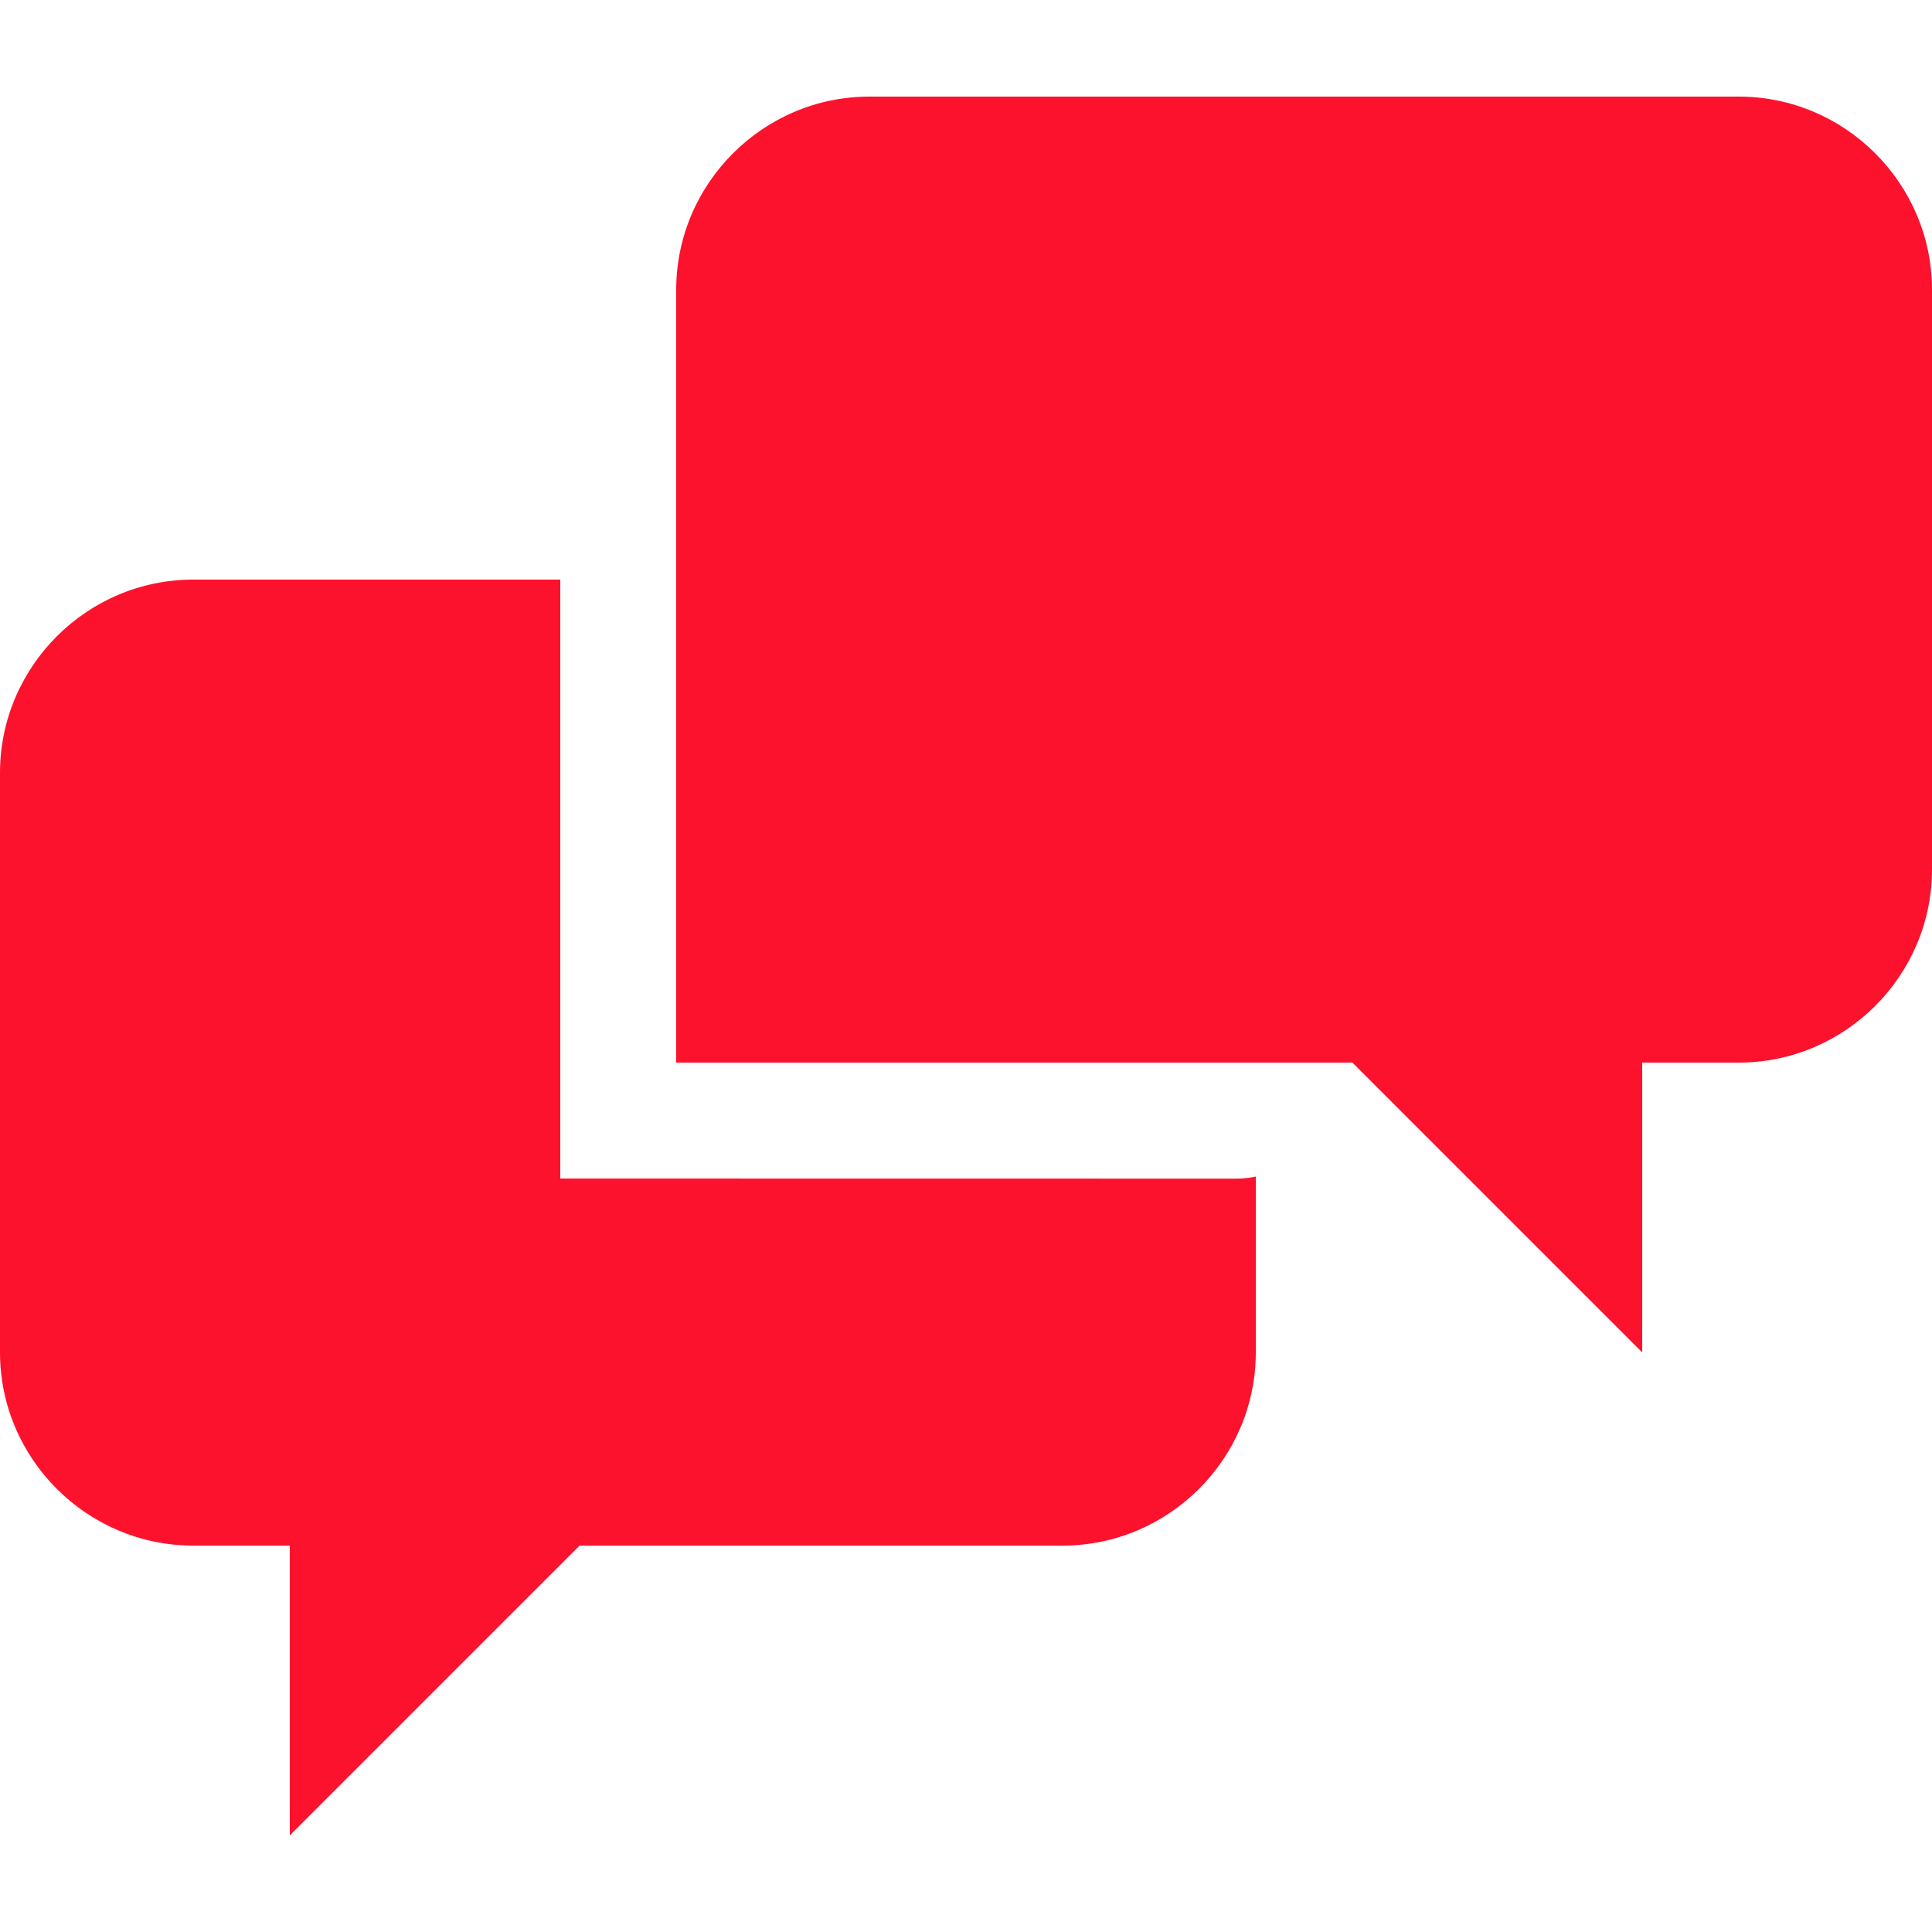
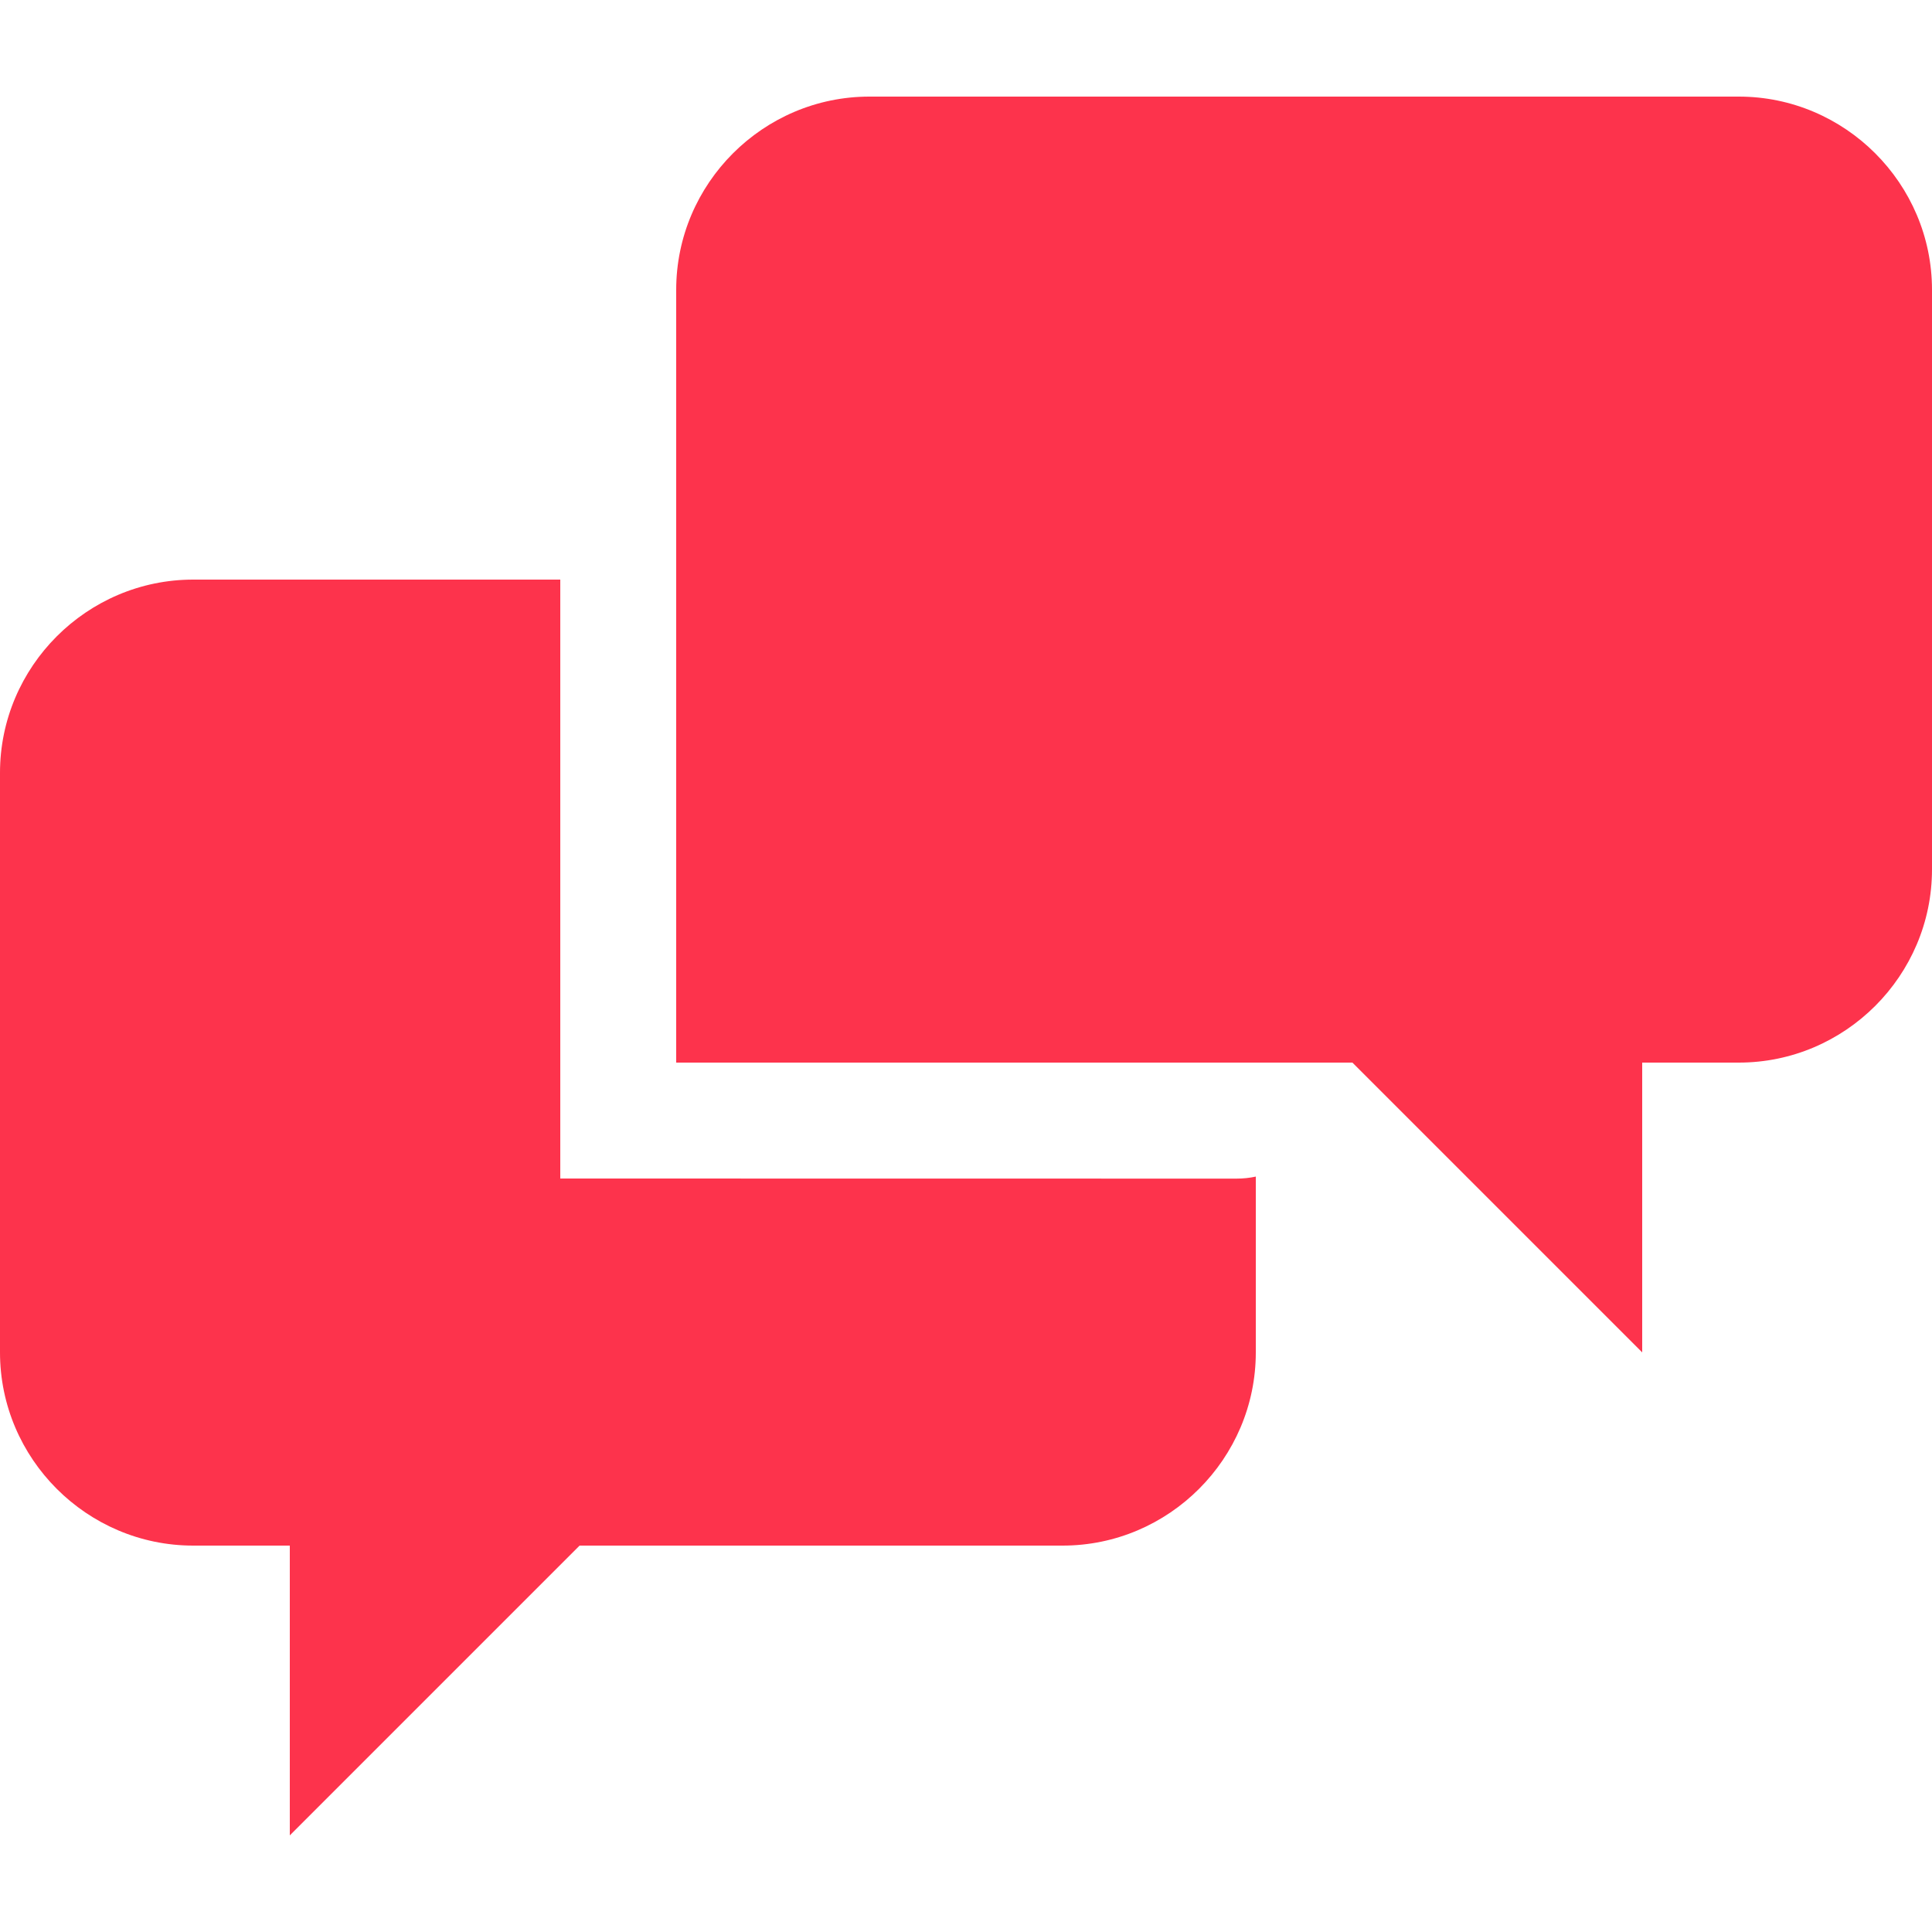
<svg xmlns="http://www.w3.org/2000/svg" aria-hidden="true" version="1.1" width="20" height="20" viewBox="0 0 20 20" style="position: absolute; overflow: hidden;">
-   <path fill="#fd122e" d="M5.8 12.2v-6.2h-3.8c-1.1 0-2 0.9-2 2v6c0 1.1 0.9 2 2 2h1v3l3-3h5c1.1 0 2-0.9 2-2v-1.82c-0.064 0.014-0.132 0.021-0.2 0.021l-7-0.001zM18 1h-9c-1.1 0-2 0.9-2 2v8h7l3 3v-3h1c1.1 0 2-0.899 2-2v-6c0-1.1-0.9-2-2-2z" />
+   <path fill="#fd334c" d="M5.8 12.2v-6.2h-3.8c-1.1 0-2 0.9-2 2v6c0 1.1 0.9 2 2 2h1v3l3-3h5c1.1 0 2-0.9 2-2v-1.82c-0.064 0.014-0.132 0.021-0.2 0.021l-7-0.001zM18 1h-9c-1.1 0-2 0.9-2 2v8h7l3 3v-3h1c1.1 0 2-0.899 2-2v-6c0-1.1-0.9-2-2-2z" />
</svg>
